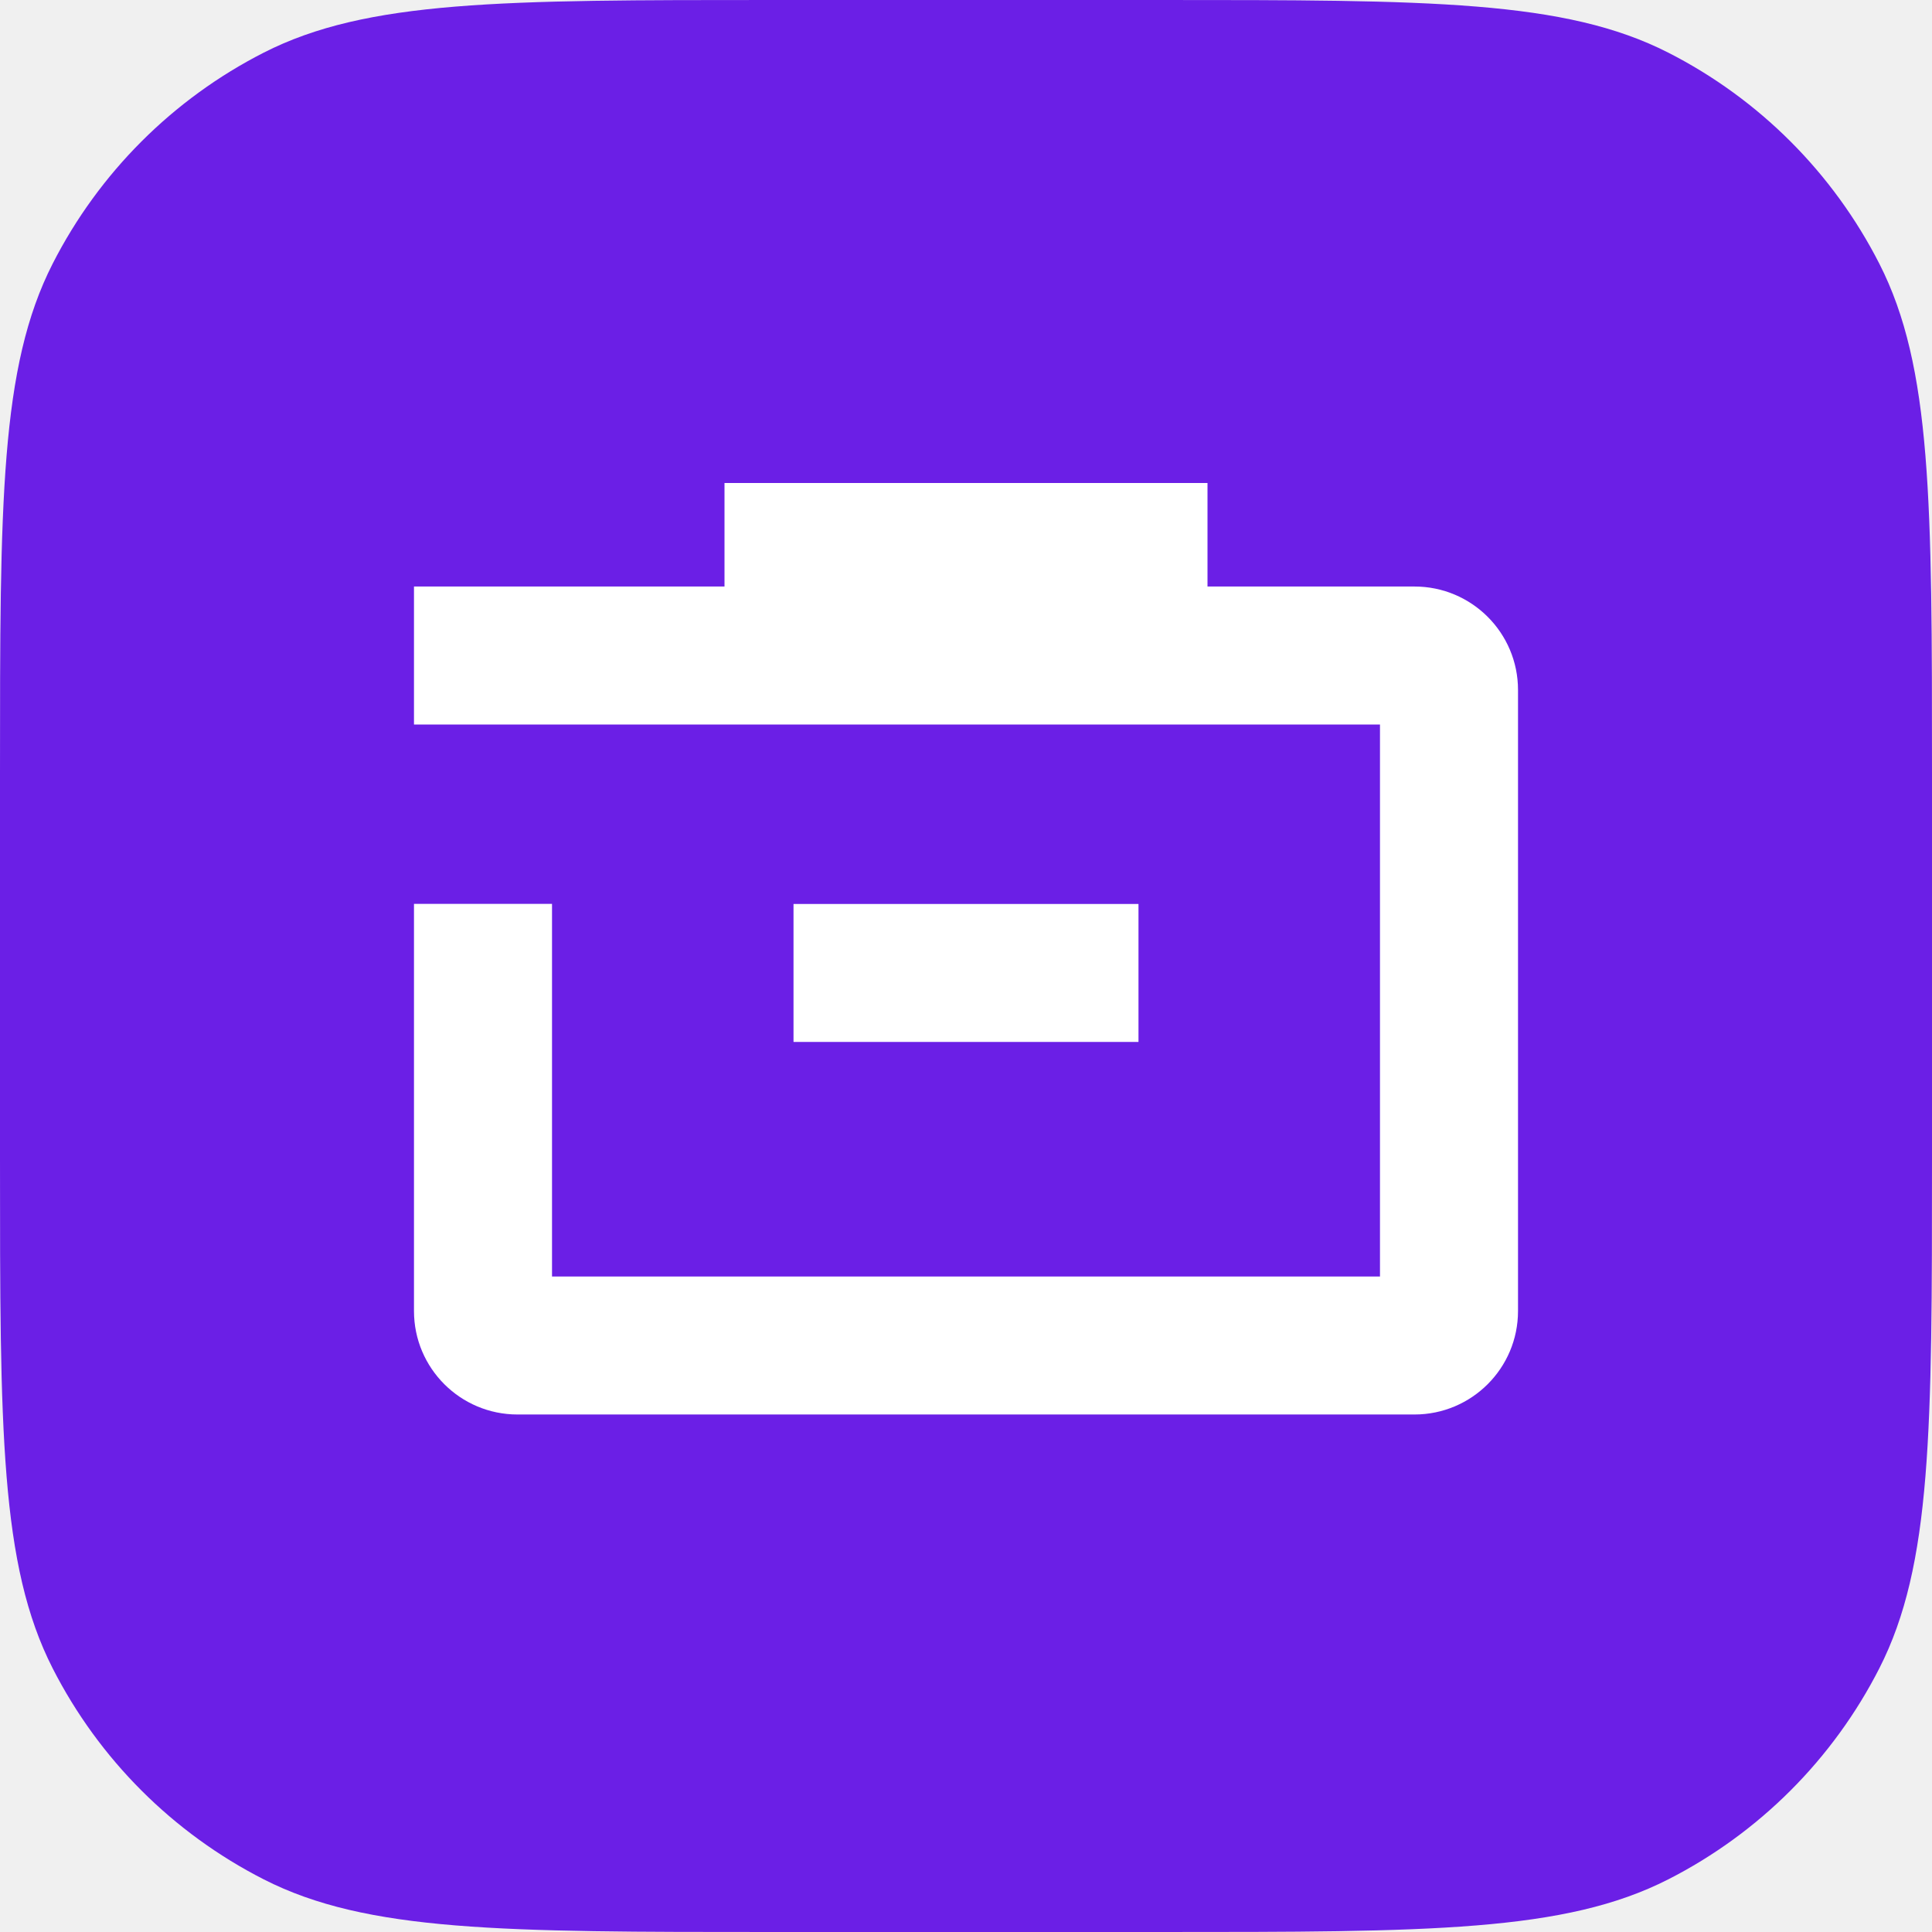
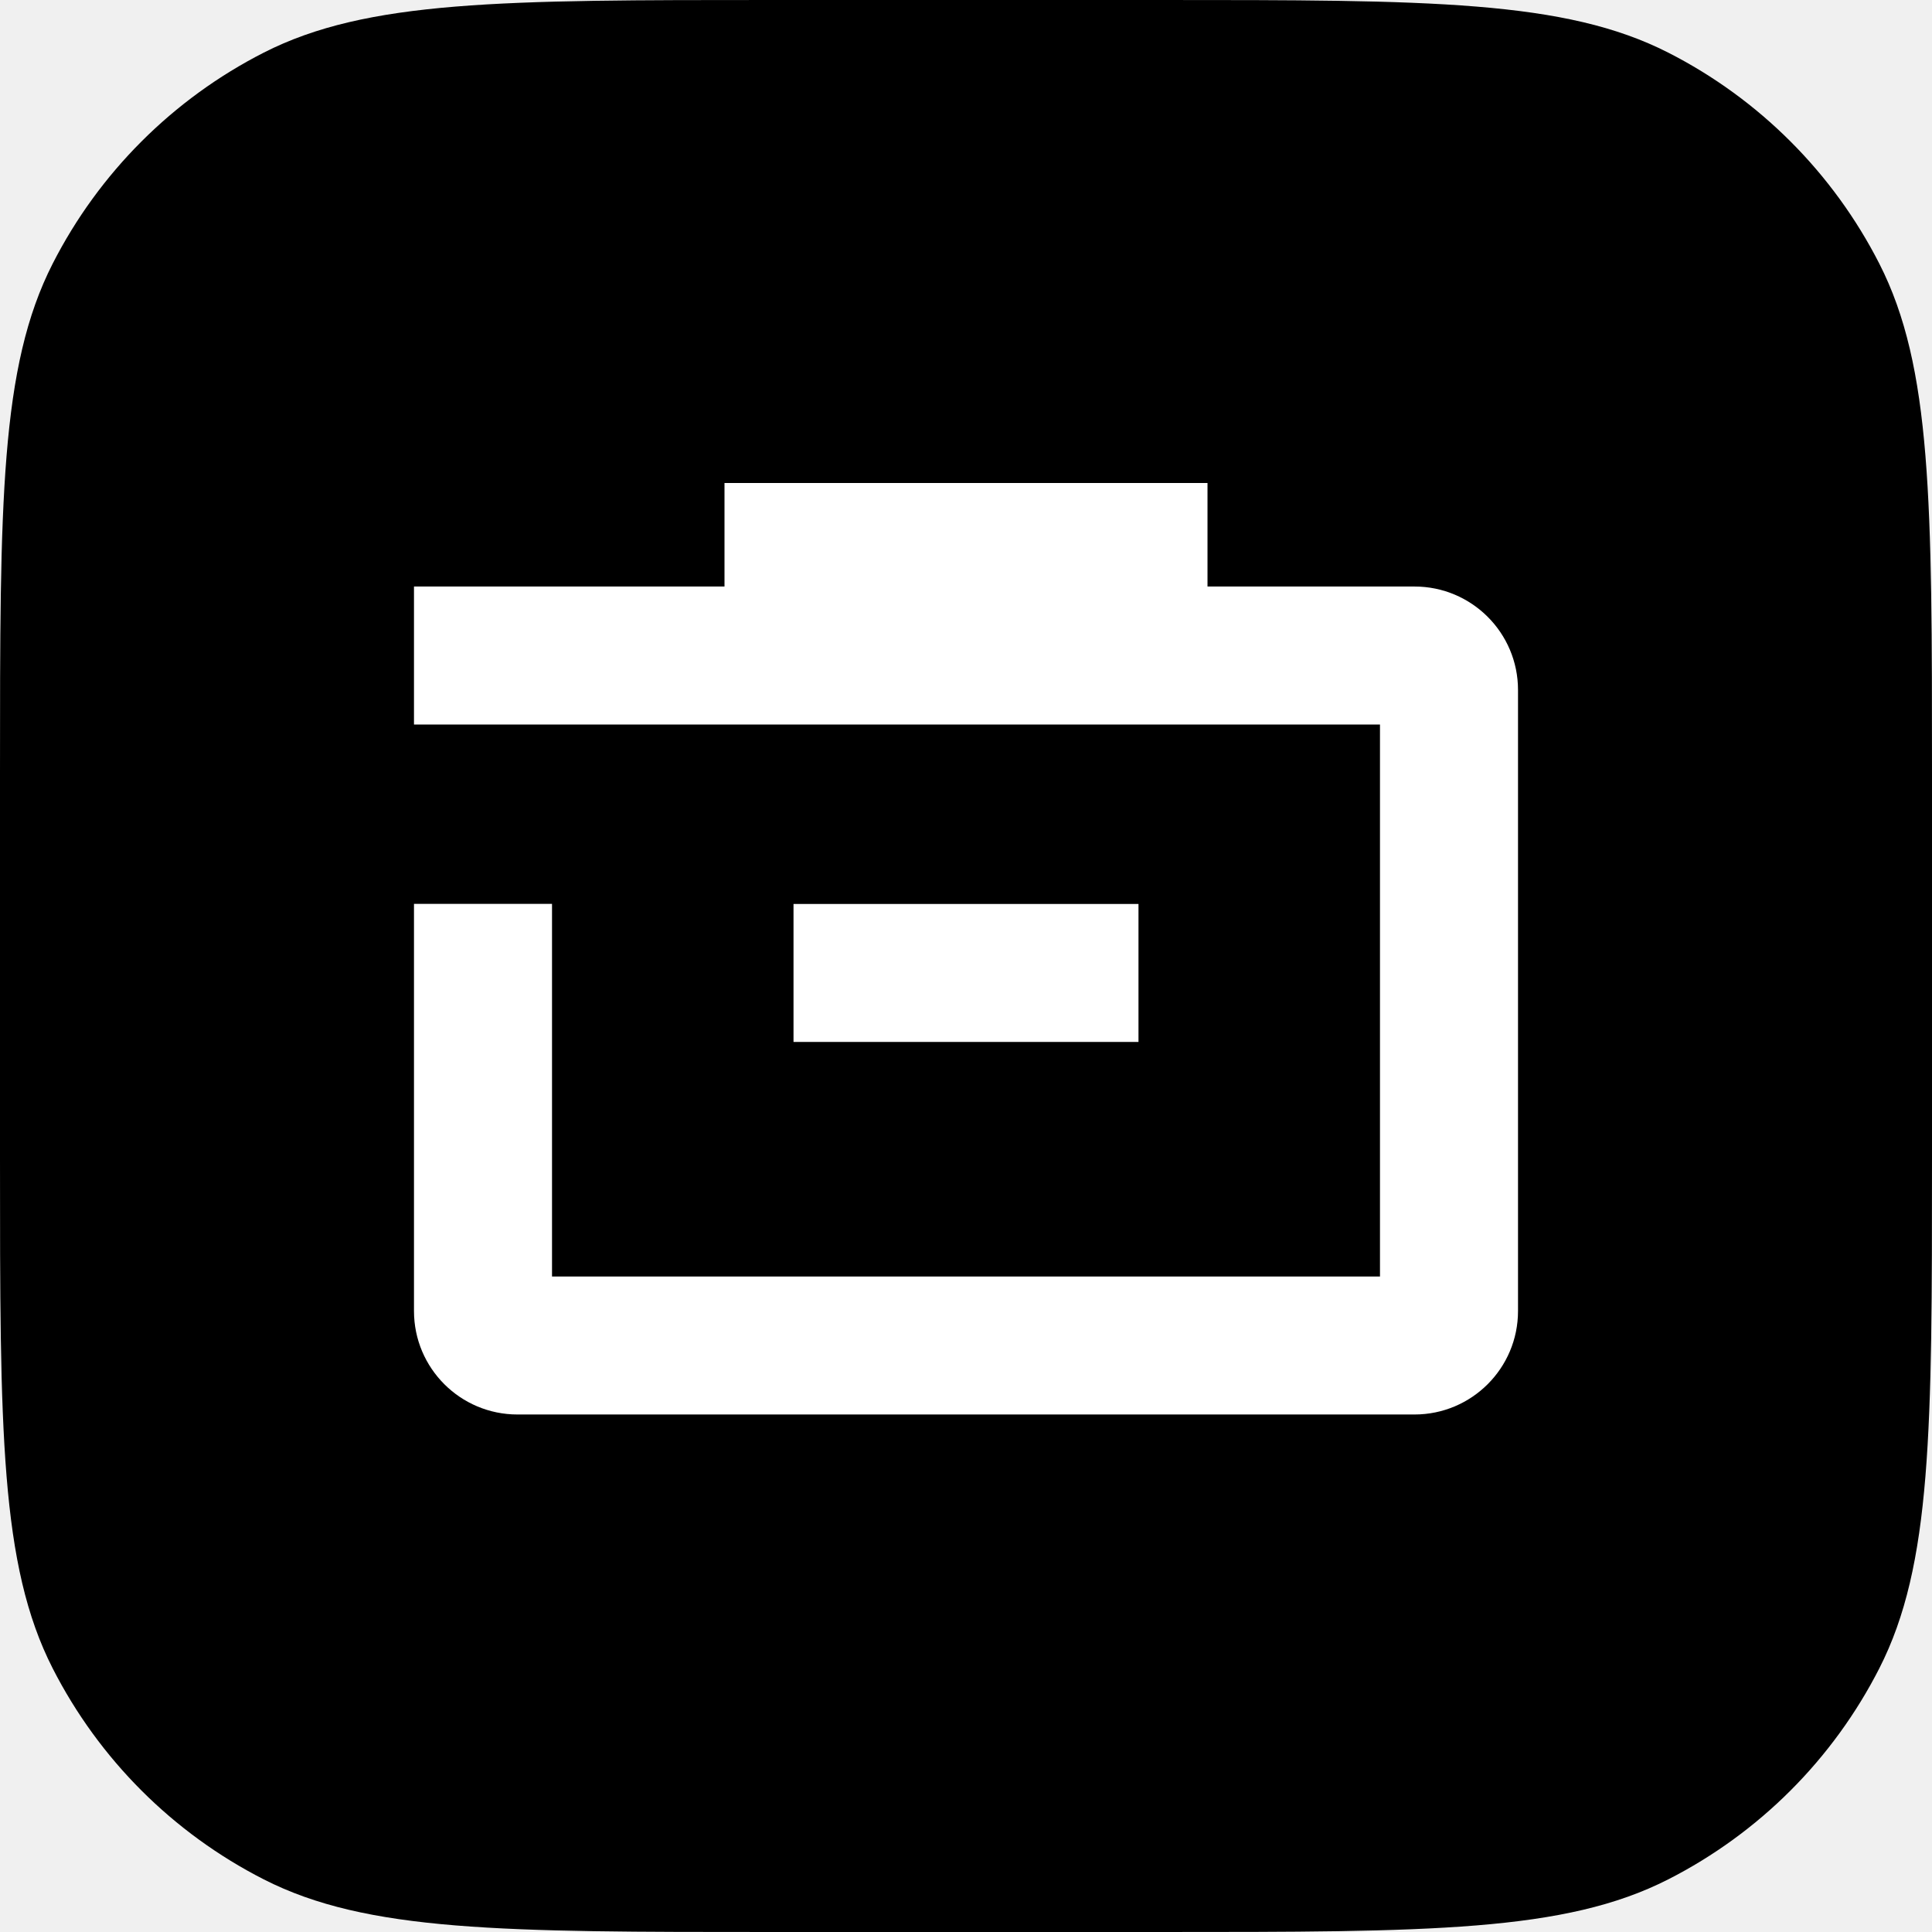
<svg xmlns="http://www.w3.org/2000/svg" width="36" height="36" viewBox="0 0 36 36" fill="none">
-   <path d="M0 14.4C0 9.36 0 6.839 0.981 4.914C1.844 3.221 3.221 1.844 4.914 0.981C6.839 0 9.36 0 14.4 0H21.6C26.64 0 29.161 0 31.086 0.981C32.779 1.844 34.156 3.221 35.019 4.914C36 6.839 36 9.36 36 14.4V21.6C36 26.64 36 29.161 35.019 31.086C34.156 32.779 32.779 34.156 31.086 35.019C29.161 36 26.64 36 21.6 36H14.4C9.36 36 6.839 36 4.914 35.019C3.221 34.156 1.844 32.779 0.981 31.086C0 29.161 0 26.64 0 21.6V14.4Z" fill="#6B1FE6" />
+   <path d="M0 14.4C0 9.36 0 6.839 0.981 4.914C1.844 3.221 3.221 1.844 4.914 0.981C6.839 0 9.36 0 14.4 0H21.6C26.64 0 29.161 0 31.086 0.981C32.779 1.844 34.156 3.221 35.019 4.914C36 6.839 36 9.36 36 14.4V21.6C36 26.64 36 29.161 35.019 31.086C34.156 32.779 32.779 34.156 31.086 35.019C29.161 36 26.64 36 21.6 36H14.4C9.36 36 6.839 36 4.914 35.019C3.221 34.156 1.844 32.779 0.981 31.086C0 29.161 0 26.64 0 21.6V14.4Z" fill="black" />
  <path d="M22.5 10.929H26.357C27.422 10.929 28.286 11.792 28.286 12.857V24.429C28.286 25.494 27.422 26.357 26.357 26.357H9.643C8.578 26.357 7.714 25.494 7.714 24.429V16.842H10.286V23.786H25.714V13.5H7.714V10.929H13.5V9H22.5V10.929ZM21.214 19.415H14.786V16.844H21.214V19.415Z" fill="white" />
</svg>
